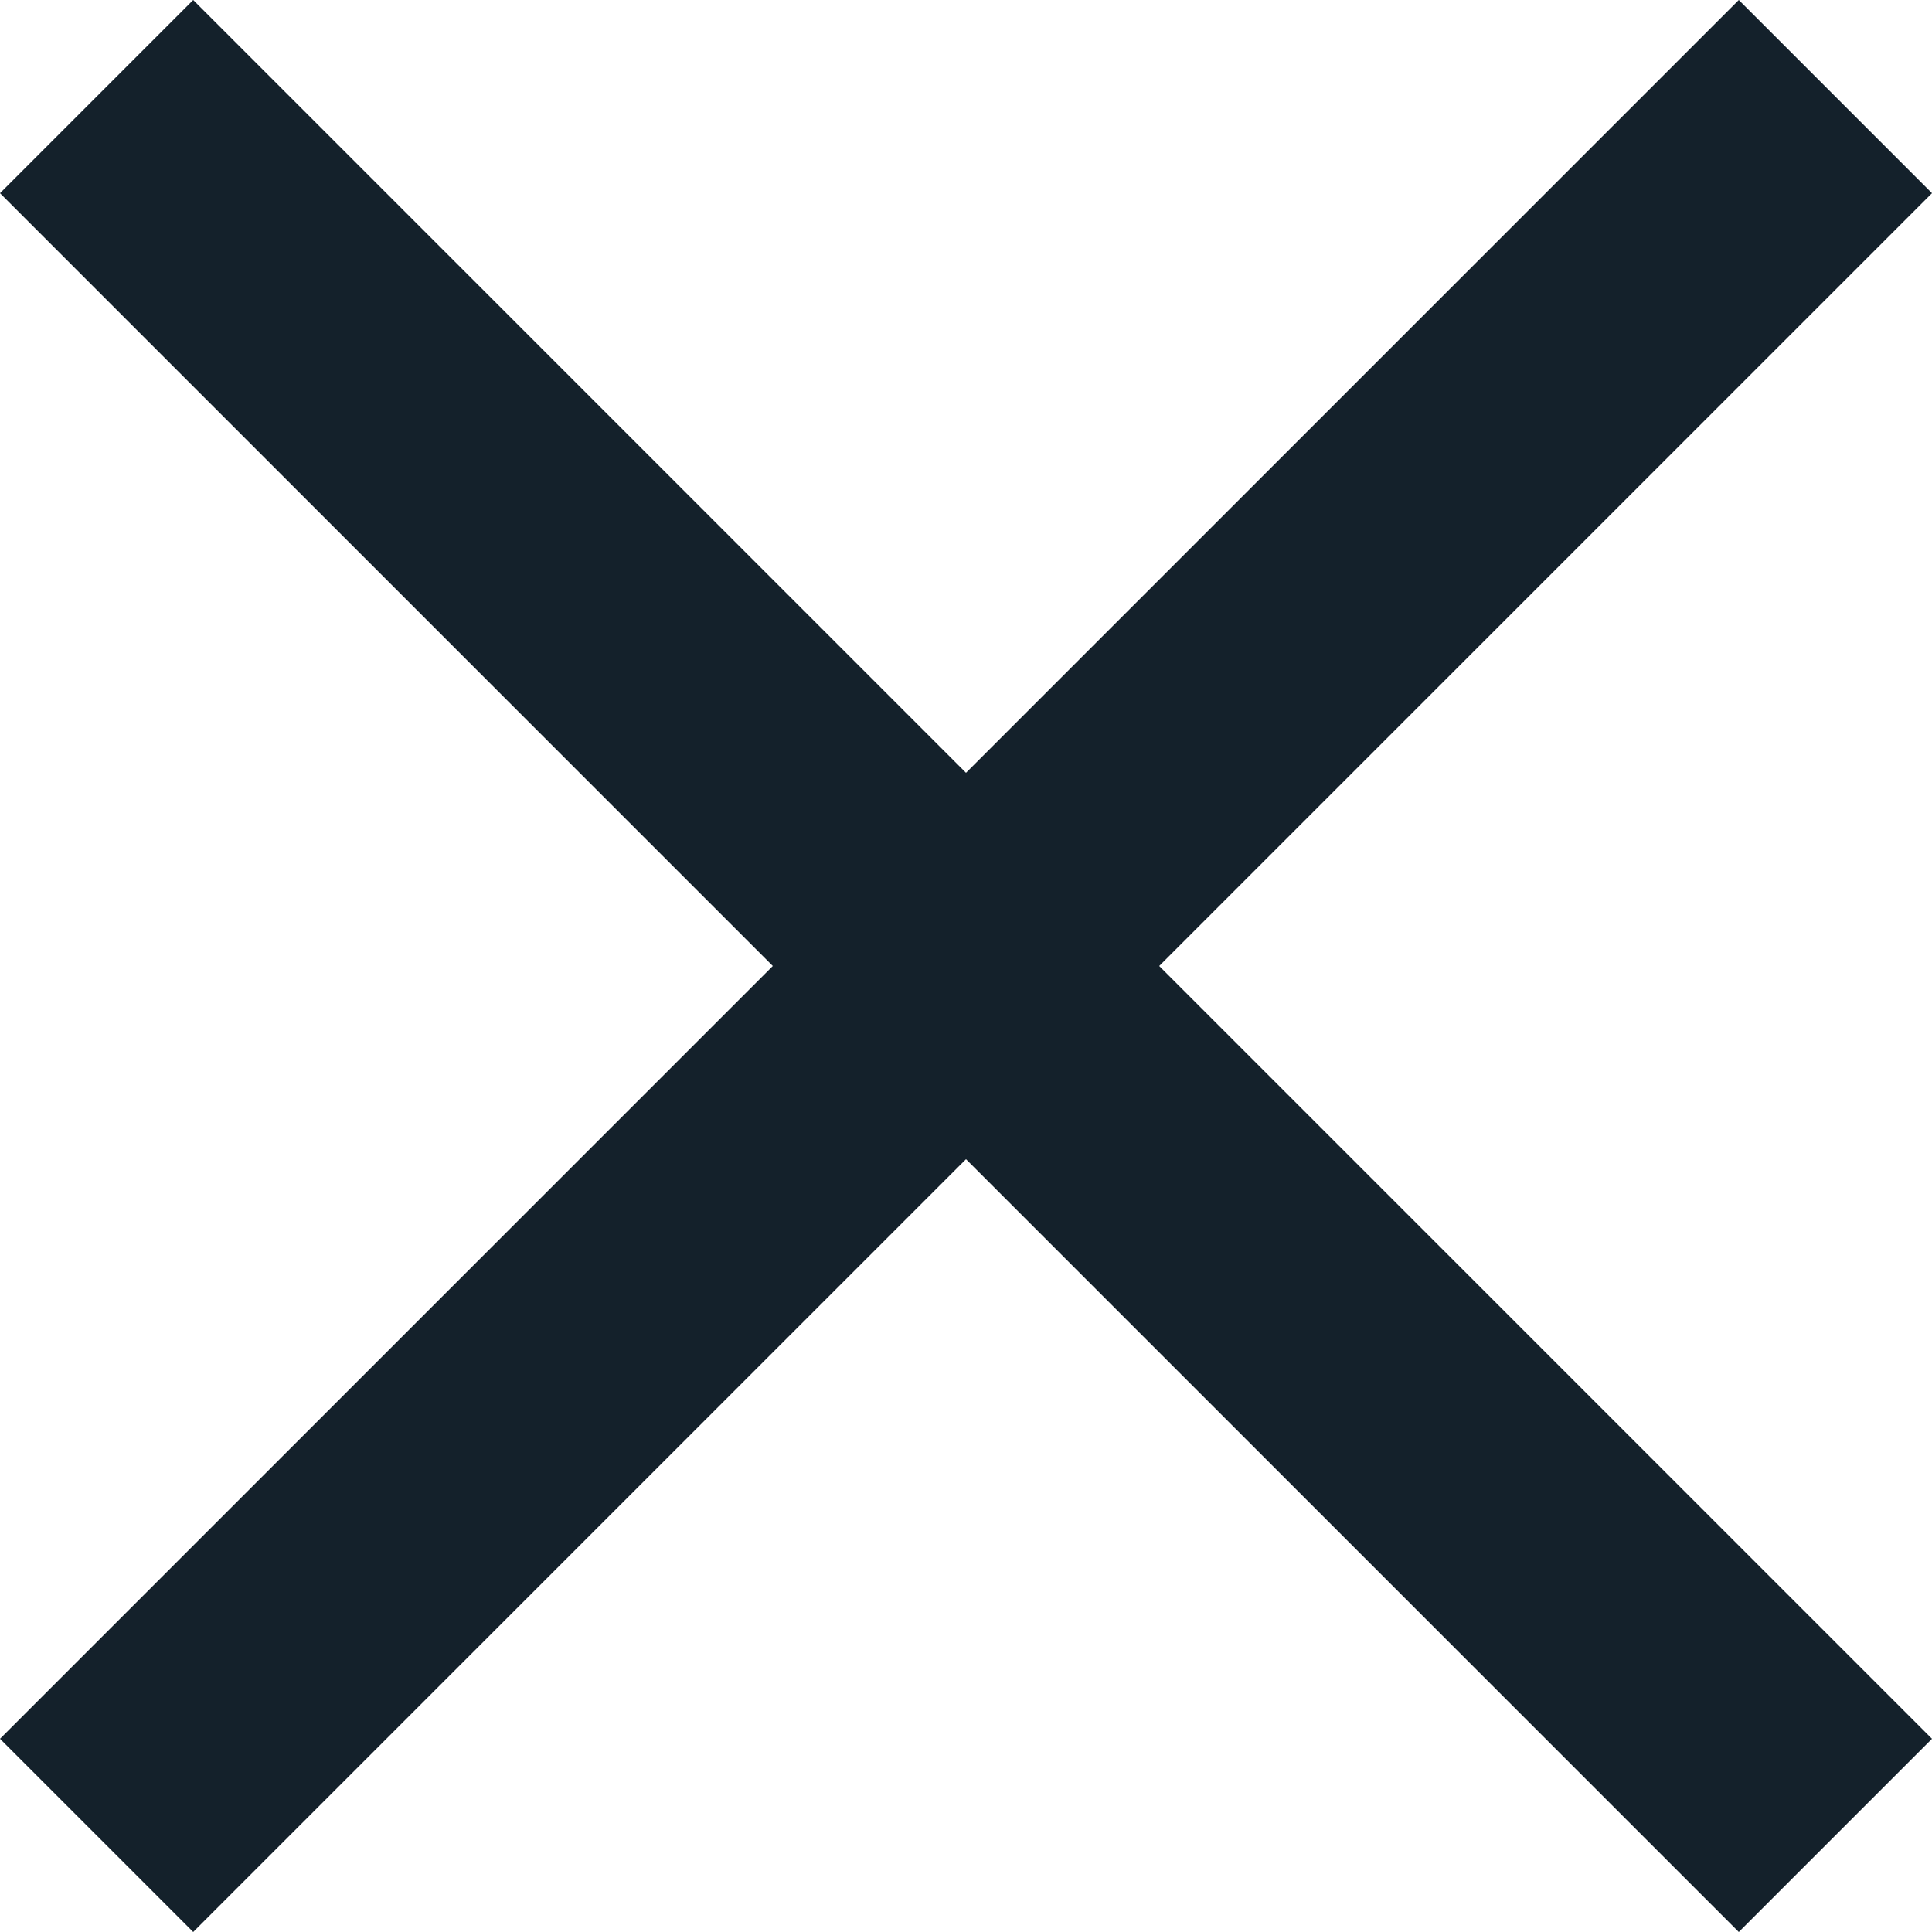
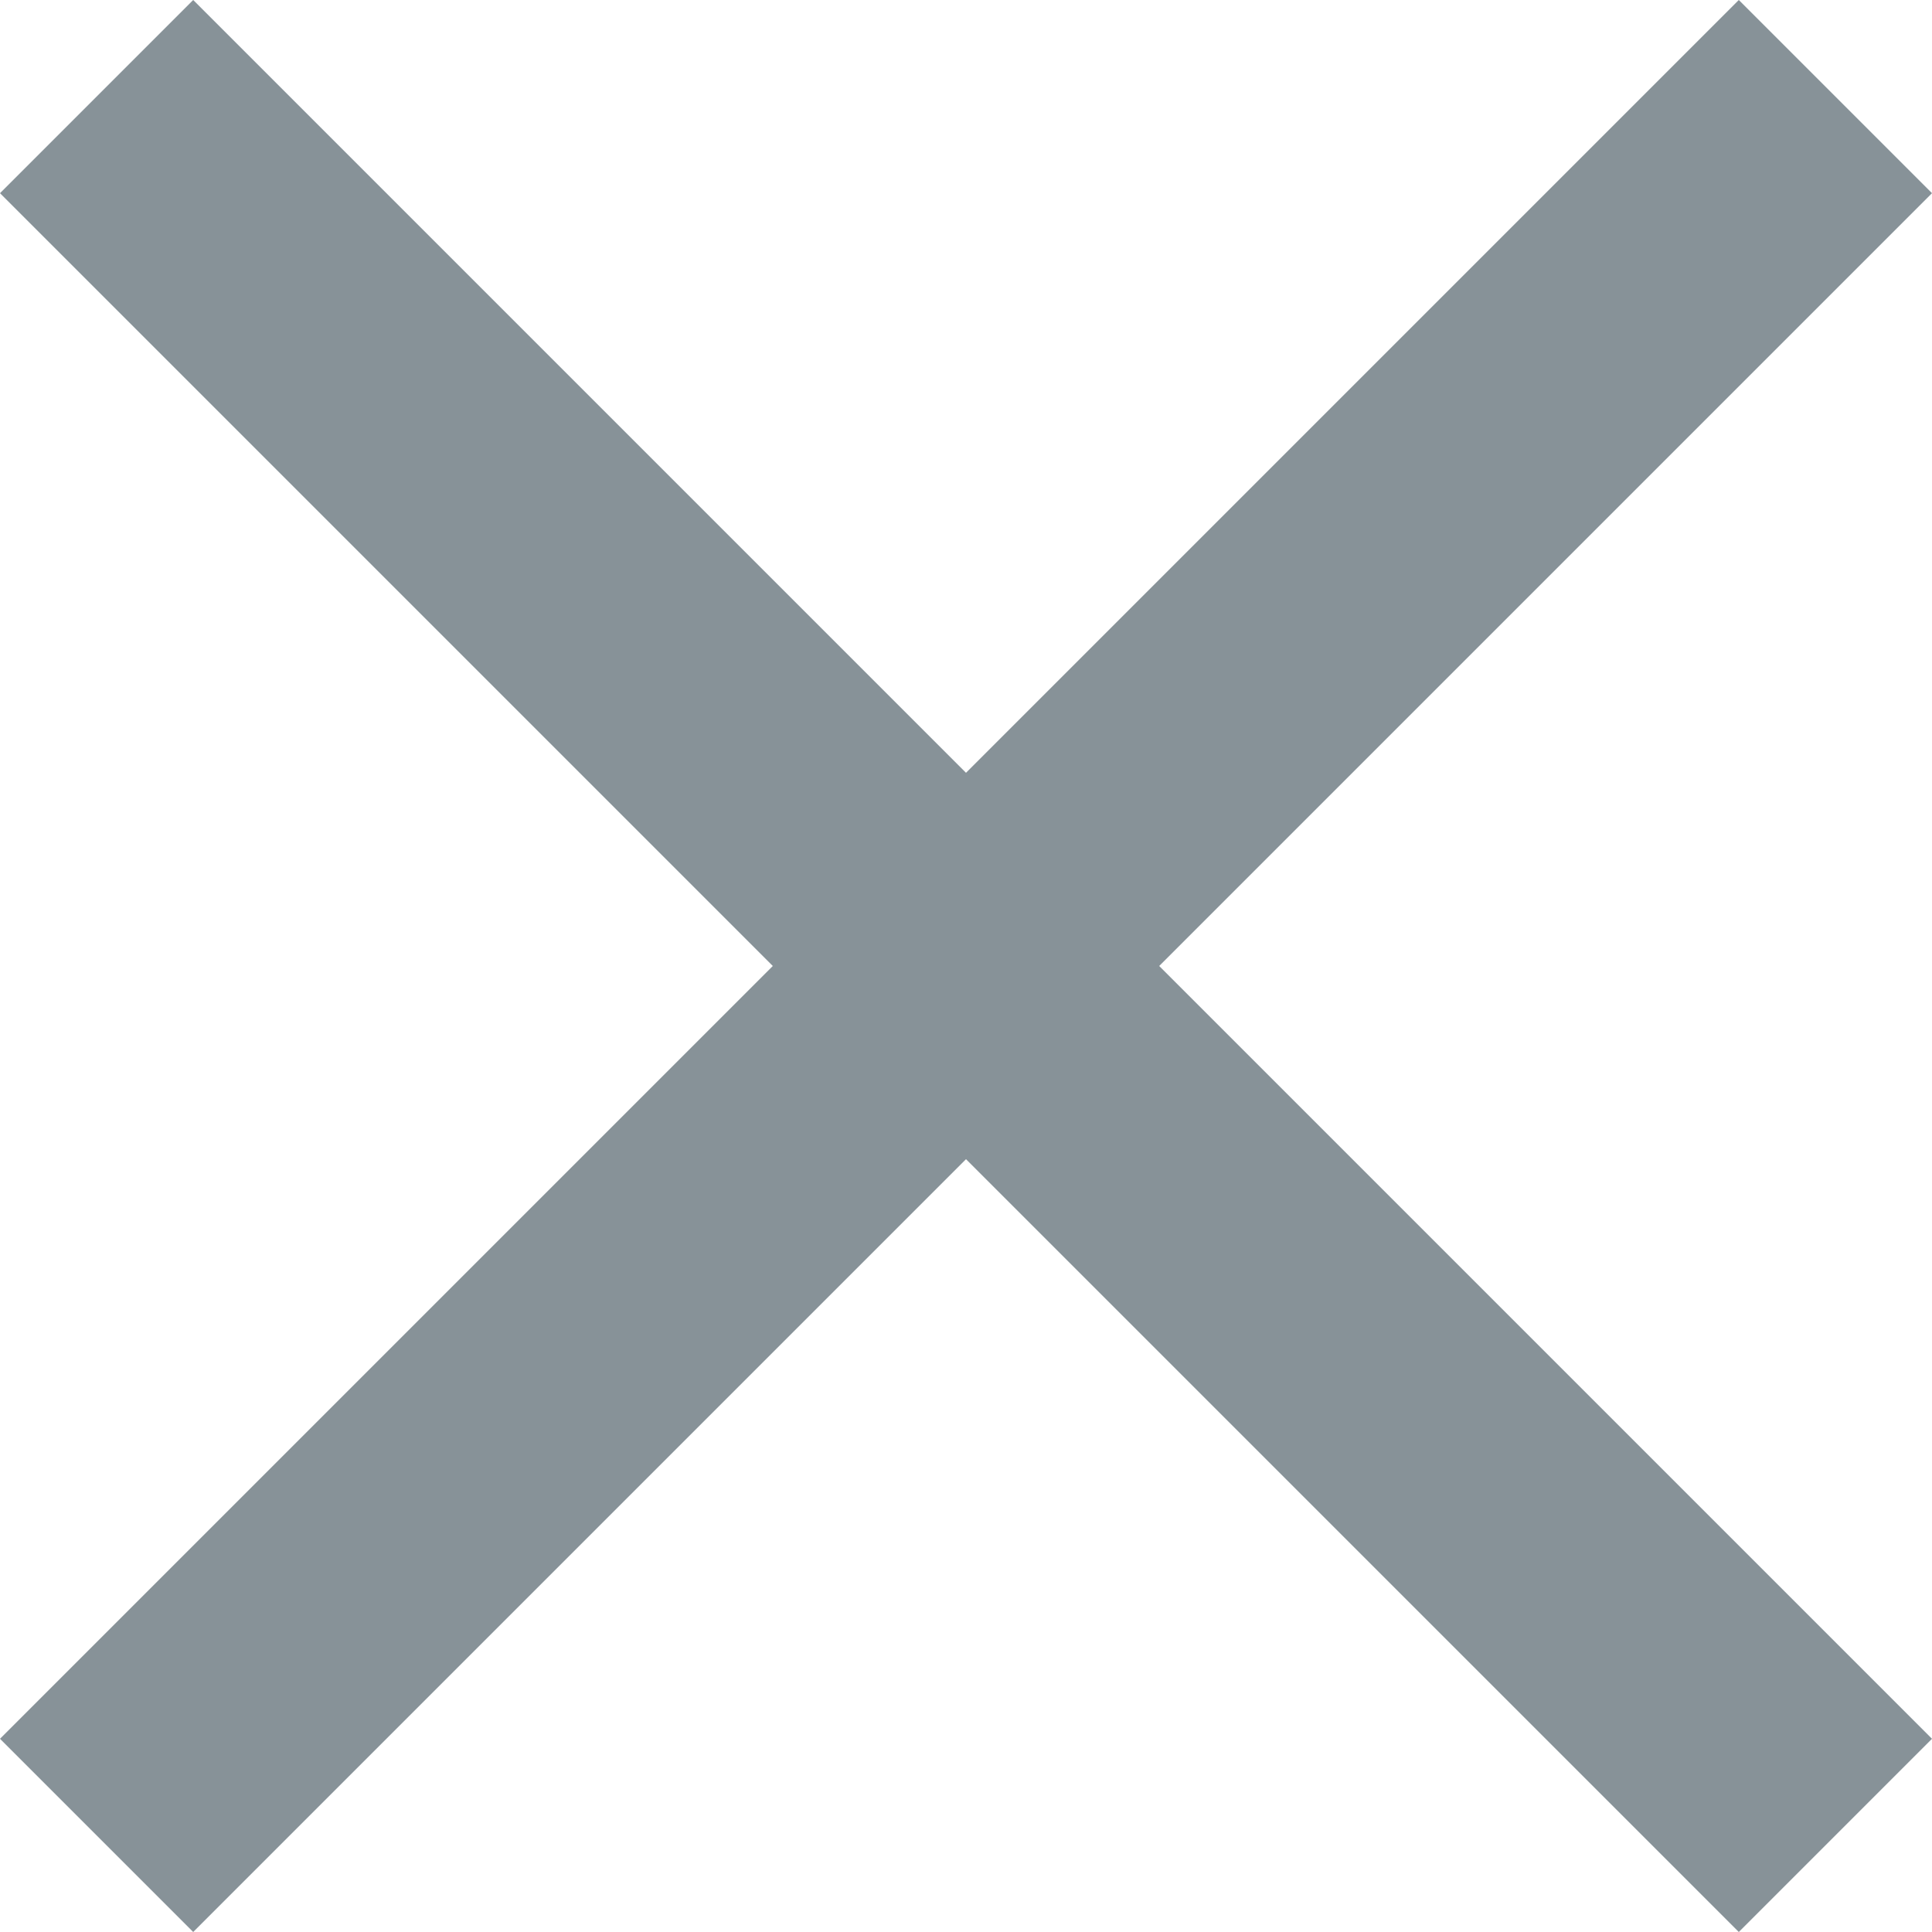
- <svg xmlns="http://www.w3.org/2000/svg" width="12" height="12" viewBox="0 0 12 12" fill="none">
-   <path d="M1.2 12L0 10.8L4.8 6L0 1.2L1.2 0L6 4.8L10.8 0L12 1.2L7.2 6L12 10.8L10.8 12L6 7.2L1.2 12Z" fill="#14212B" />
+ <svg xmlns="http://www.w3.org/2000/svg" width="6" height="6" viewBox="0 0 6 6" fill="none">
+   <path d="M0.6 6L0 5.4L2.4 3L0 0.6L0.6 0L3 2.4L5.4 0L6 0.6L3.6 3L6 5.4L5.4 6L3 3.6L0.6 6Z" fill="#879298" />
</svg>
